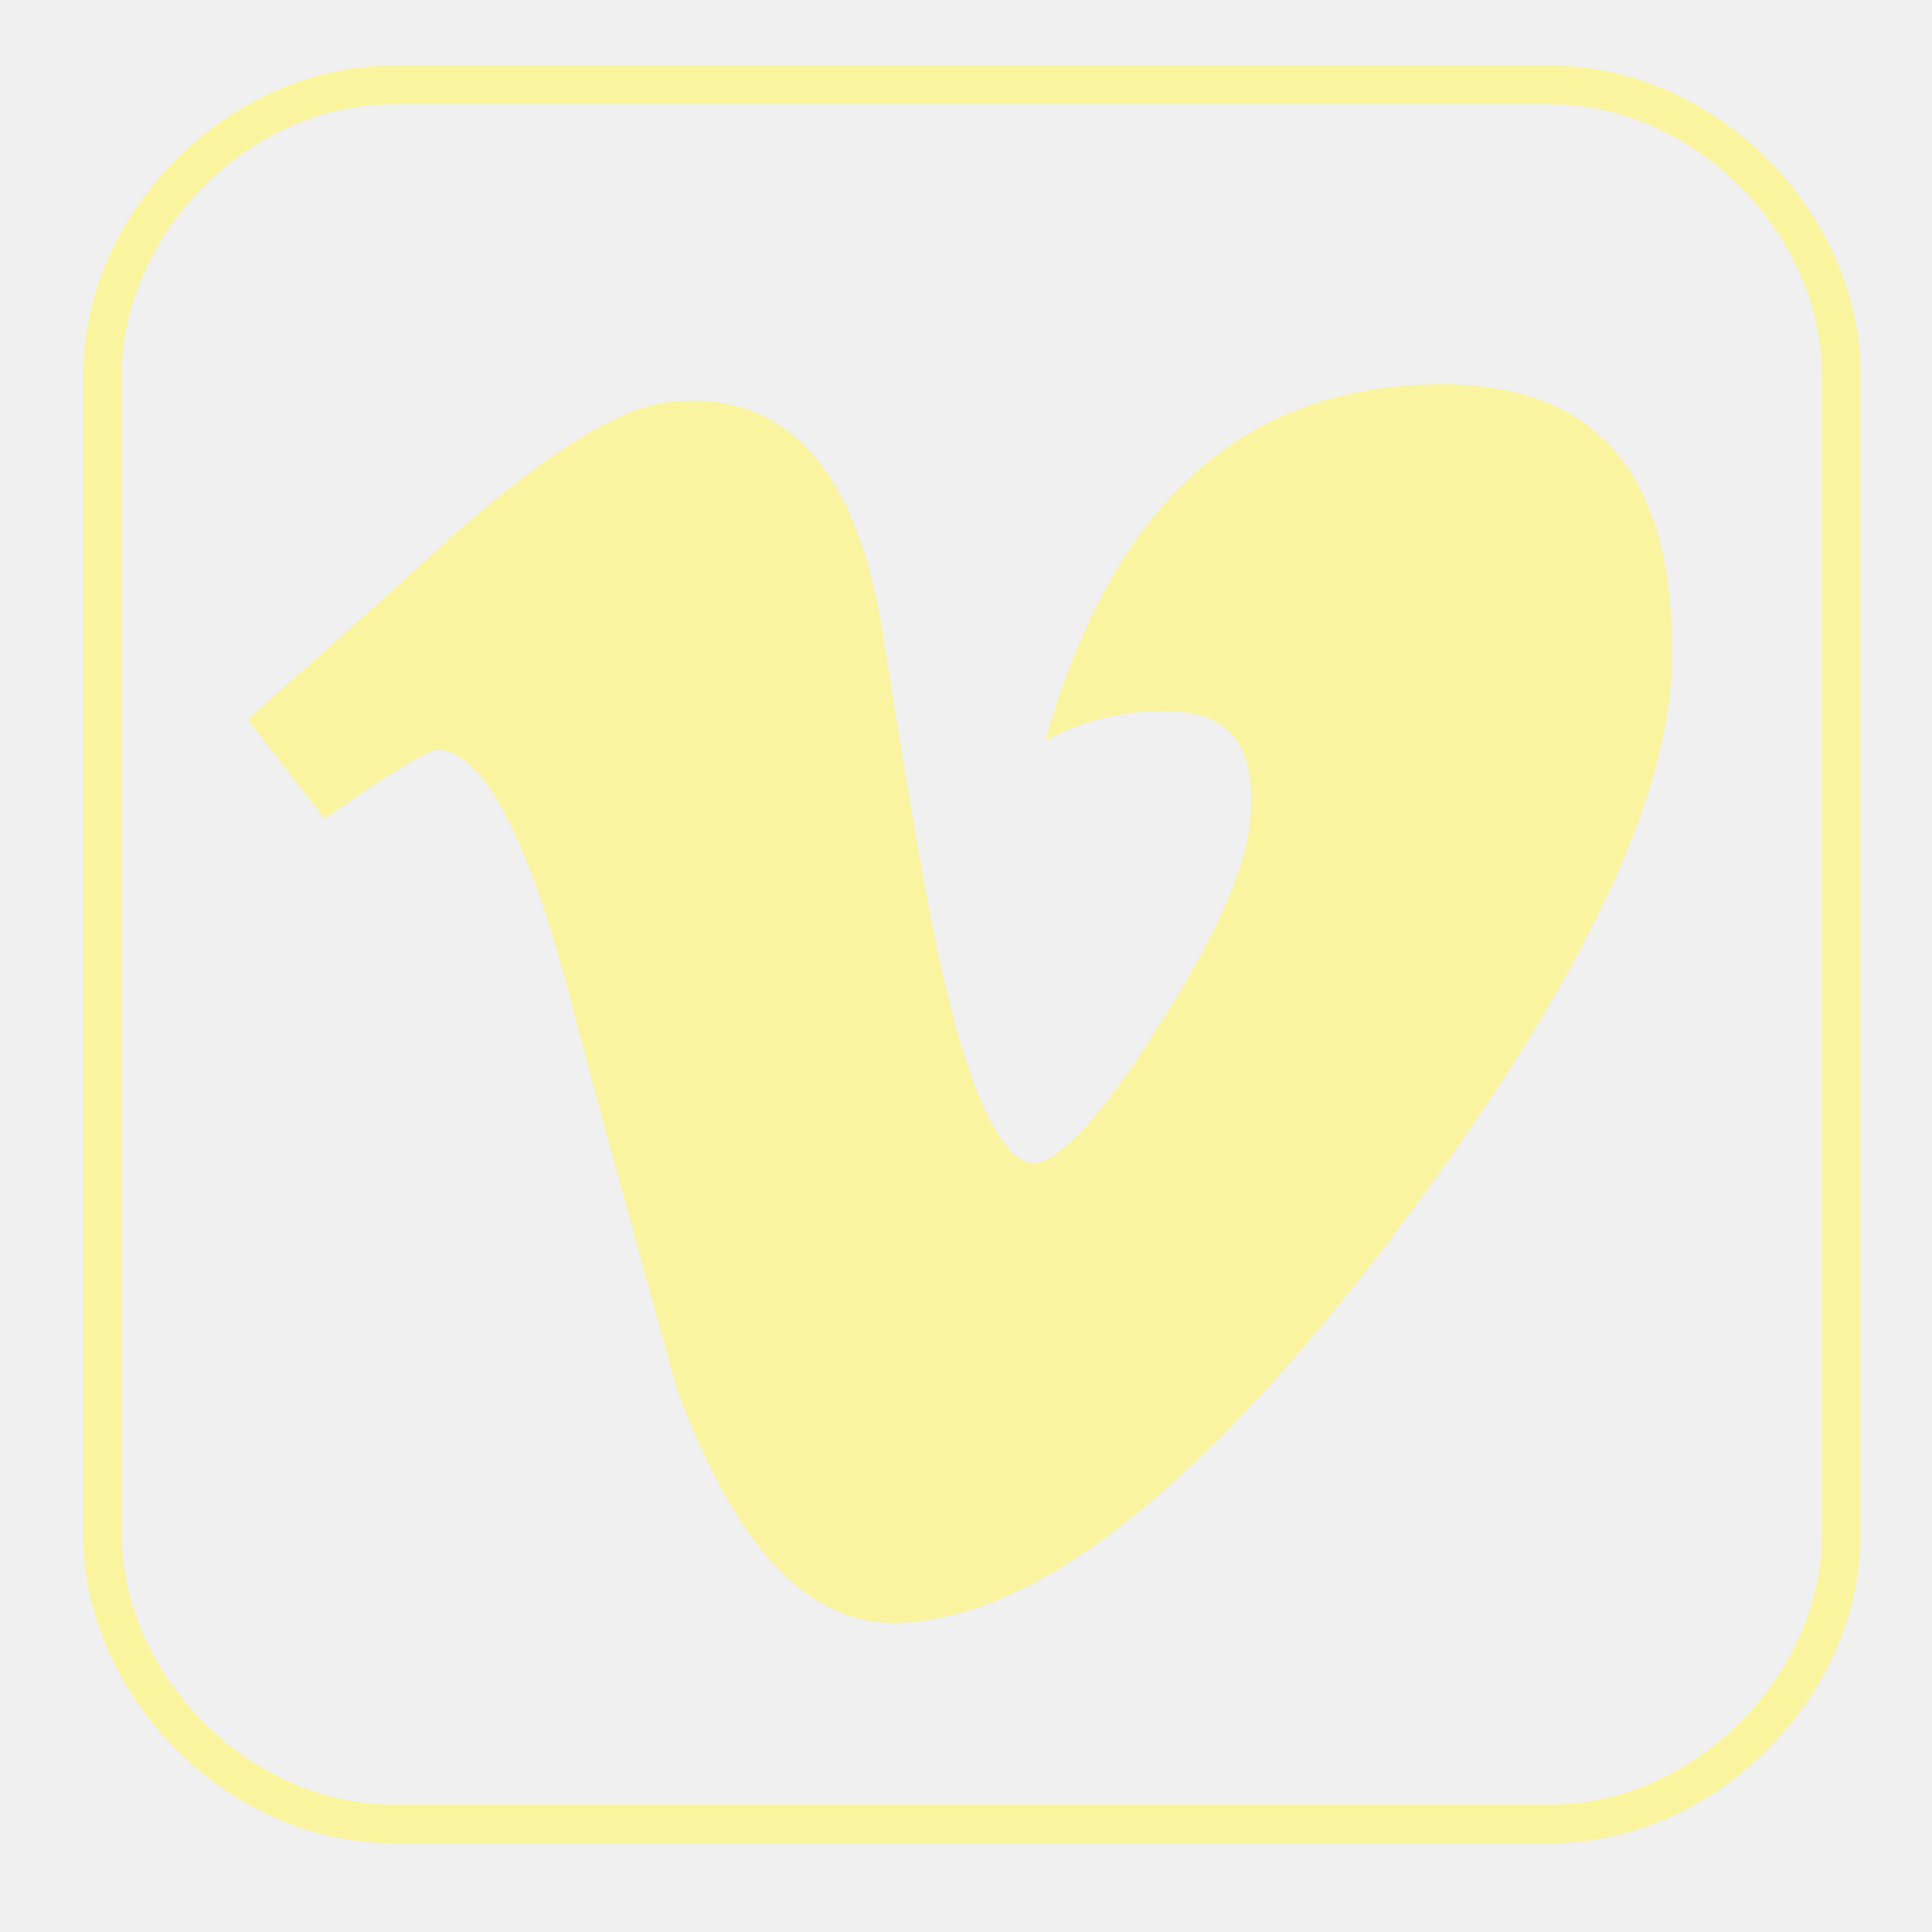
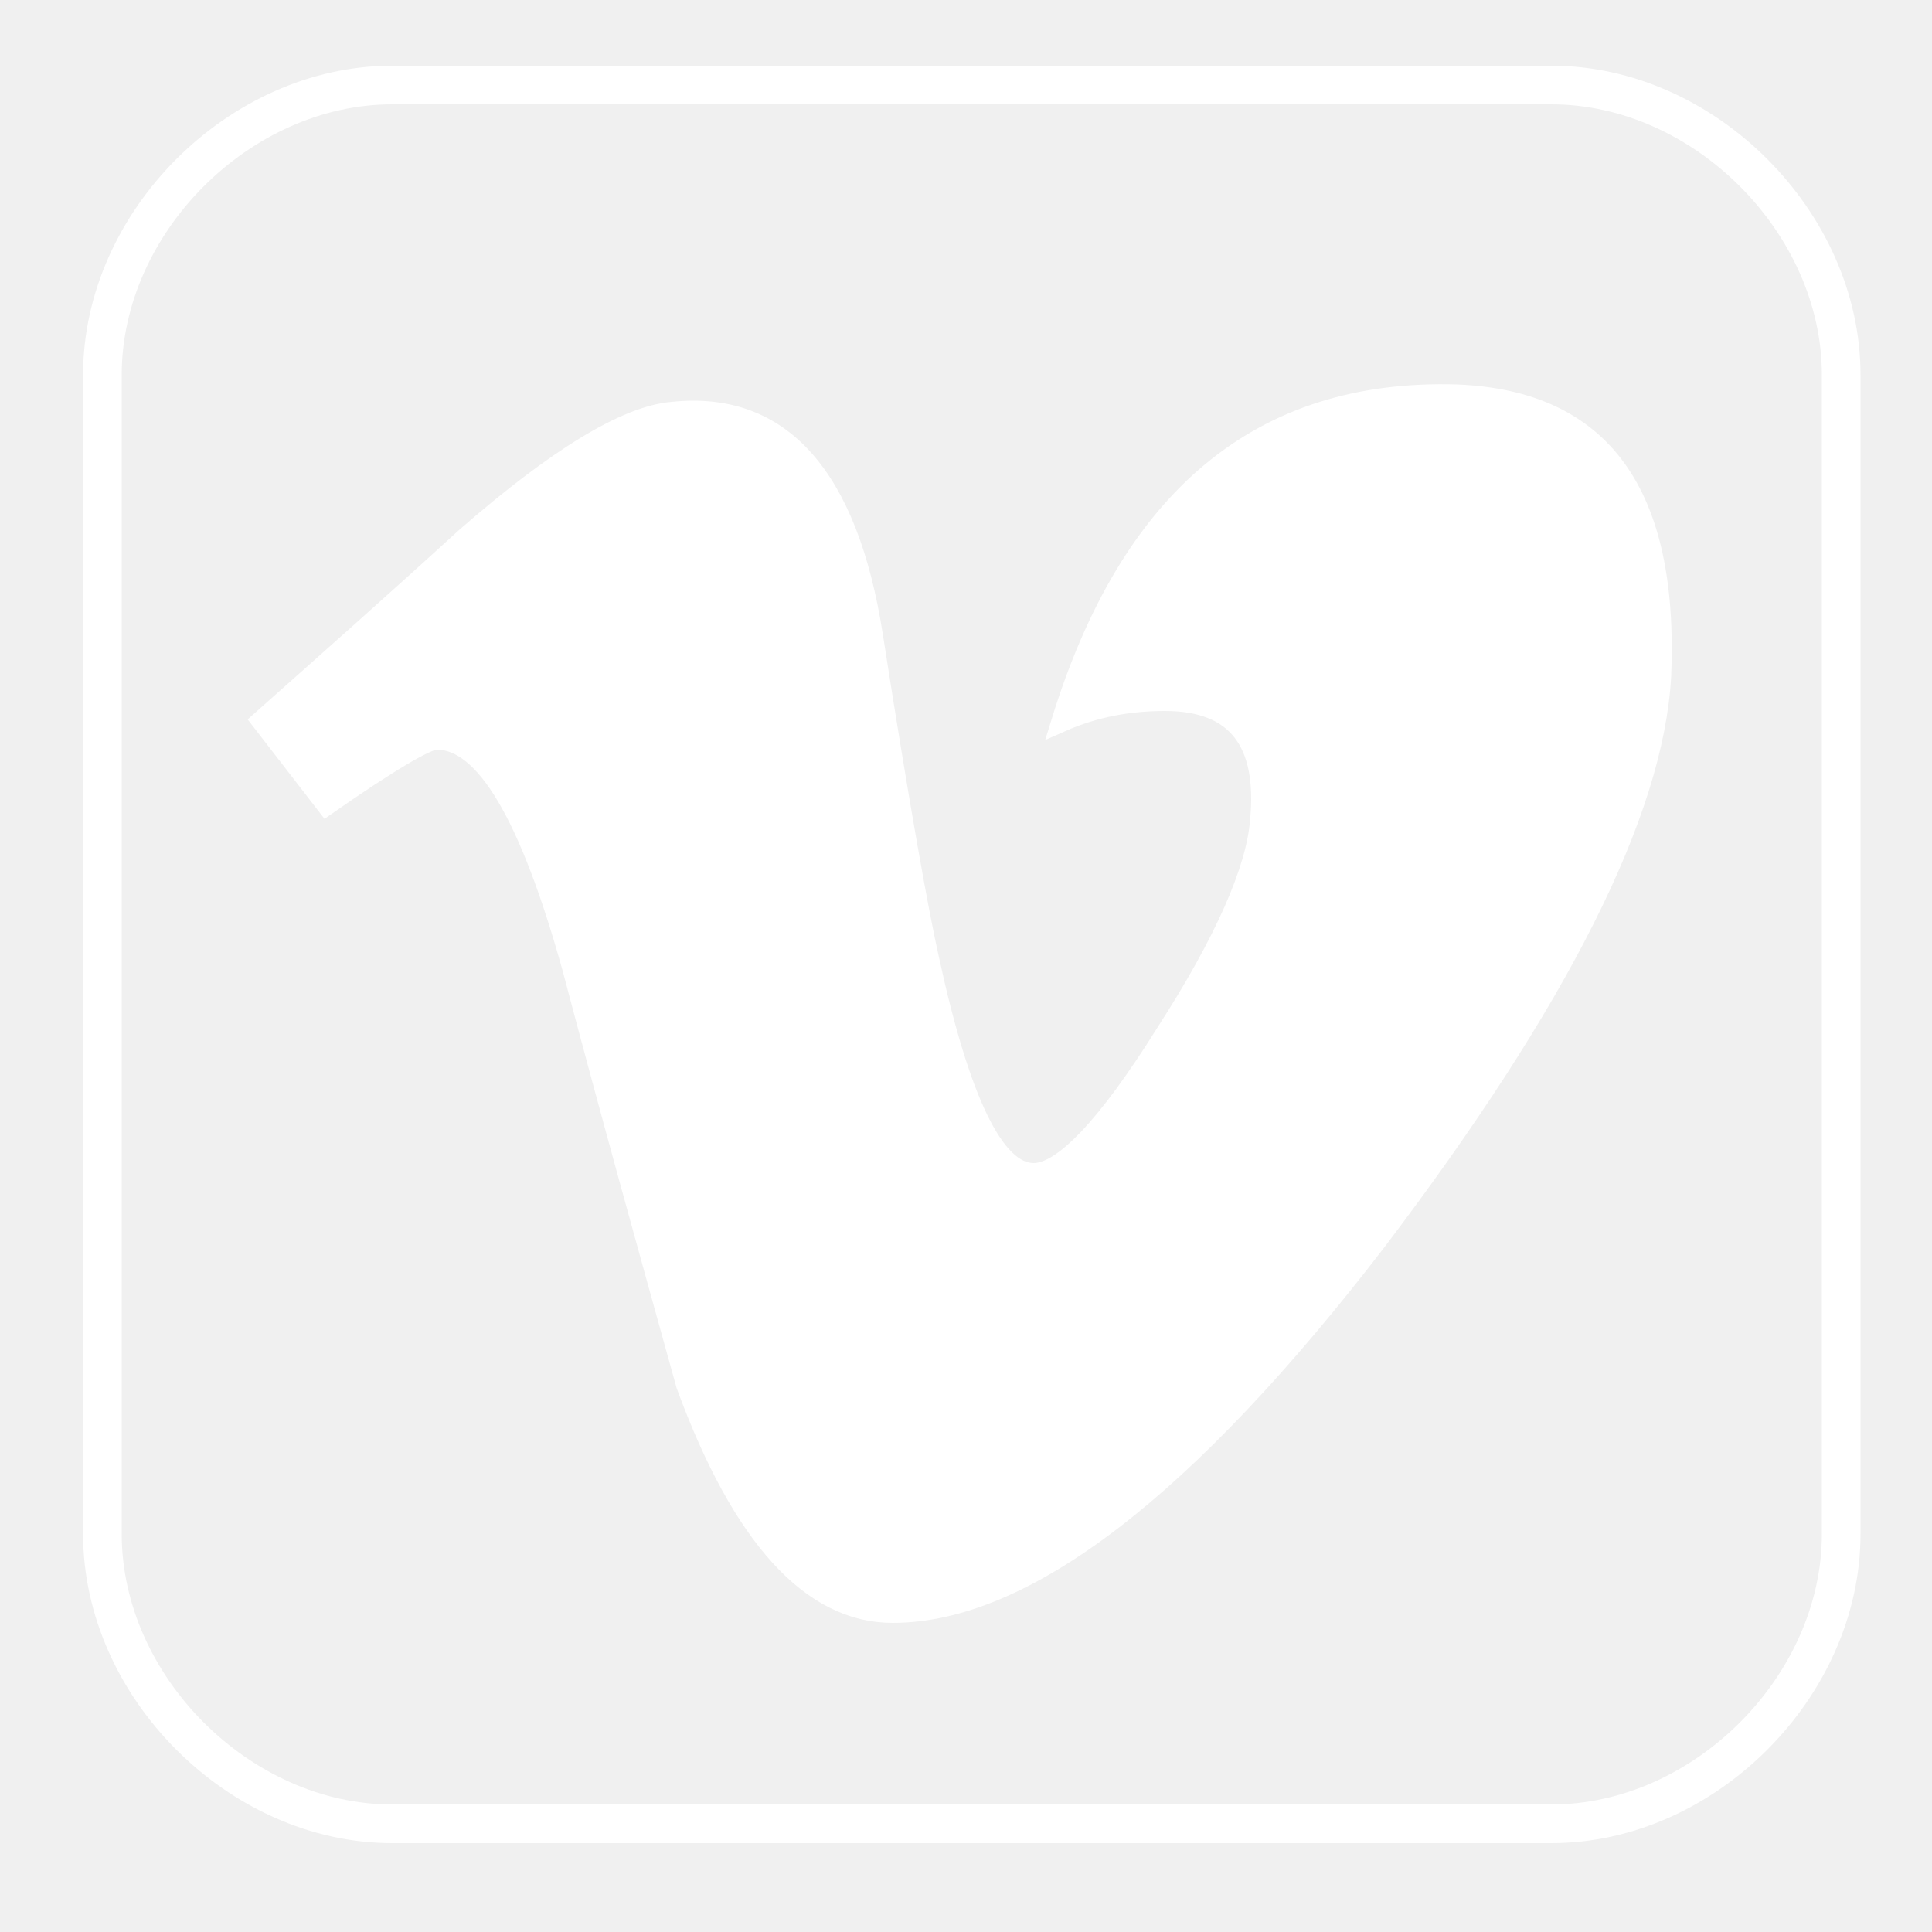
<svg xmlns="http://www.w3.org/2000/svg" version="1.0" x="0px" y="0px" viewBox="0 0 100 100" enable-background="new 0 0 100 100" xml:space="preserve">
  <g id="Layer_1">
-     <path id="Facebook__x28_alt_x29__3_" fill="none" stroke="#FAF49E" stroke-width="2" stroke-miterlimit="10" d="M95.3,19.4   c0-7.9-7.1-15-15-15h-60c-7.9,0-15,7.1-15,15v60c0,7.9,7.1,15,15,15h30h14h16c7.9,0,15-7.1,15-15V19.4z" />
+     <path id="Facebook__x28_alt_x29__3_" fill="none" stroke="#FFFFFF" stroke-width="2" stroke-miterlimit="10" d="M95.3,19.4   c0-7.9-7.1-15-15-15h-60c-7.9,0-15,7.1-15,15v60c0,7.9,7.1,15,15,15h30h14h16c7.9,0,15-7.1,15-15V19.4z" />
  </g>
  <g id="Layer_2">
-     <path id="Vimeo_2_" fill="#FAF3A0" stroke="#FAF3A0" stroke-miterlimit="10" d="M75.4,20.4c-10.1-0.3-16.9,5.3-20.5,17   c1.8-0.8,3.6-1.1,5.4-1.1c3.7,0,5.3,2.1,4.9,6.2c-0.2,2.5-1.8,6.2-4.9,11c-3,4.8-5.3,7.2-6.8,7.2c-2,0-3.8-3.7-5.4-11.1   c-0.5-2.2-1.5-7.7-2.9-16.7c-1.3-8.3-4.8-12.2-10.4-11.6c-2.4,0.2-6,2.4-10.7,6.5c-3.5,3.2-7,6.3-10.6,9.5l3.4,4.4   c3.3-2.3,5.2-3.4,5.7-3.4c2.5,0,4.8,3.9,7,11.8c1.9,7.2,3.9,14.4,5.9,21.6c2.9,7.9,6.5,11.8,10.7,11.8c6.8,0,15.2-6.4,25.1-19.3   C80.7,51.8,85.6,42.1,86,35C86.4,25.5,82.9,20.7,75.4,20.4z" />
+     <path id="Vimeo_2_" fill="#FFFFFF" stroke="#FFFFFF" stroke-miterlimit="10" d="M75.4,20.4c-10.1-0.3-16.9,5.3-20.5,17   c1.8-0.8,3.6-1.1,5.4-1.1c3.7,0,5.3,2.1,4.9,6.2c-0.2,2.5-1.8,6.2-4.9,11c-3,4.8-5.3,7.2-6.8,7.2c-2,0-3.8-3.7-5.4-11.1   c-0.5-2.2-1.5-7.7-2.9-16.7c-1.3-8.3-4.8-12.2-10.4-11.6c-2.4,0.2-6,2.4-10.7,6.5c-3.5,3.2-7,6.3-10.6,9.5l3.4,4.4   c3.3-2.3,5.2-3.4,5.7-3.4c2.5,0,4.8,3.9,7,11.8c1.9,7.2,3.9,14.4,5.9,21.6c2.9,7.9,6.5,11.8,10.7,11.8c6.8,0,15.2-6.4,25.1-19.3   C80.7,51.8,85.6,42.1,86,35C86.4,25.5,82.9,20.7,75.4,20.4z" />
  </g>
</svg>
